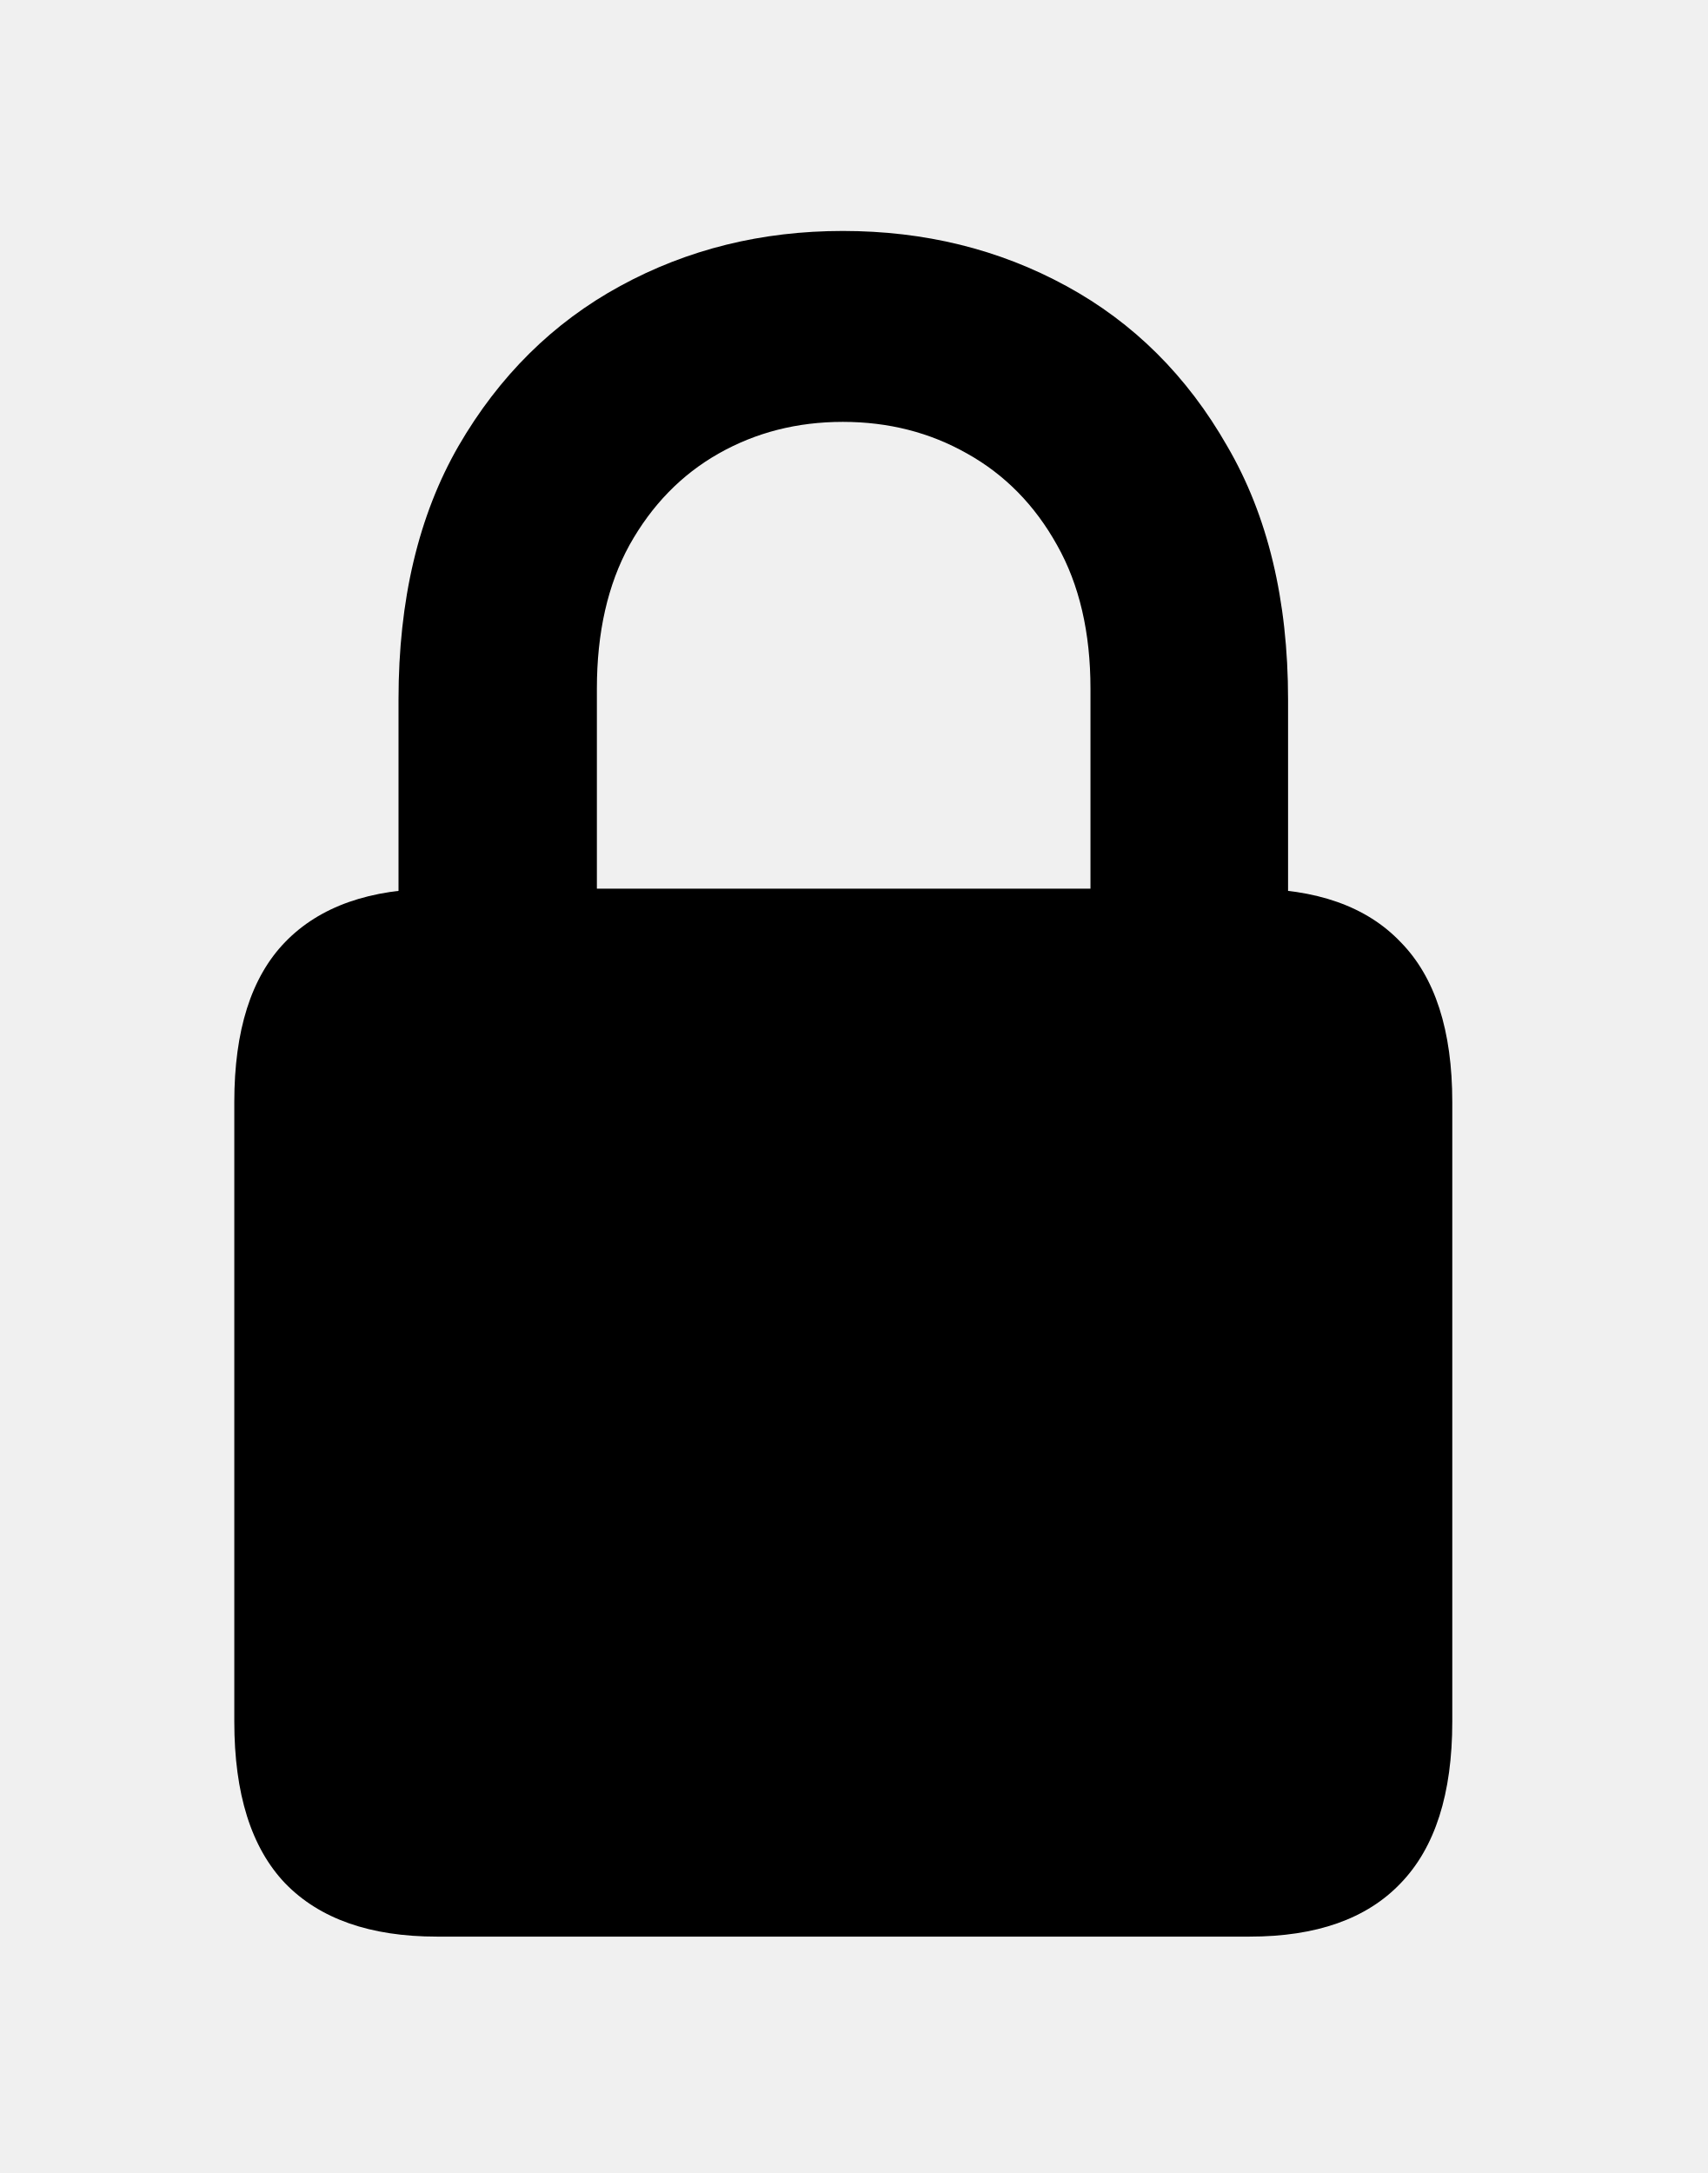
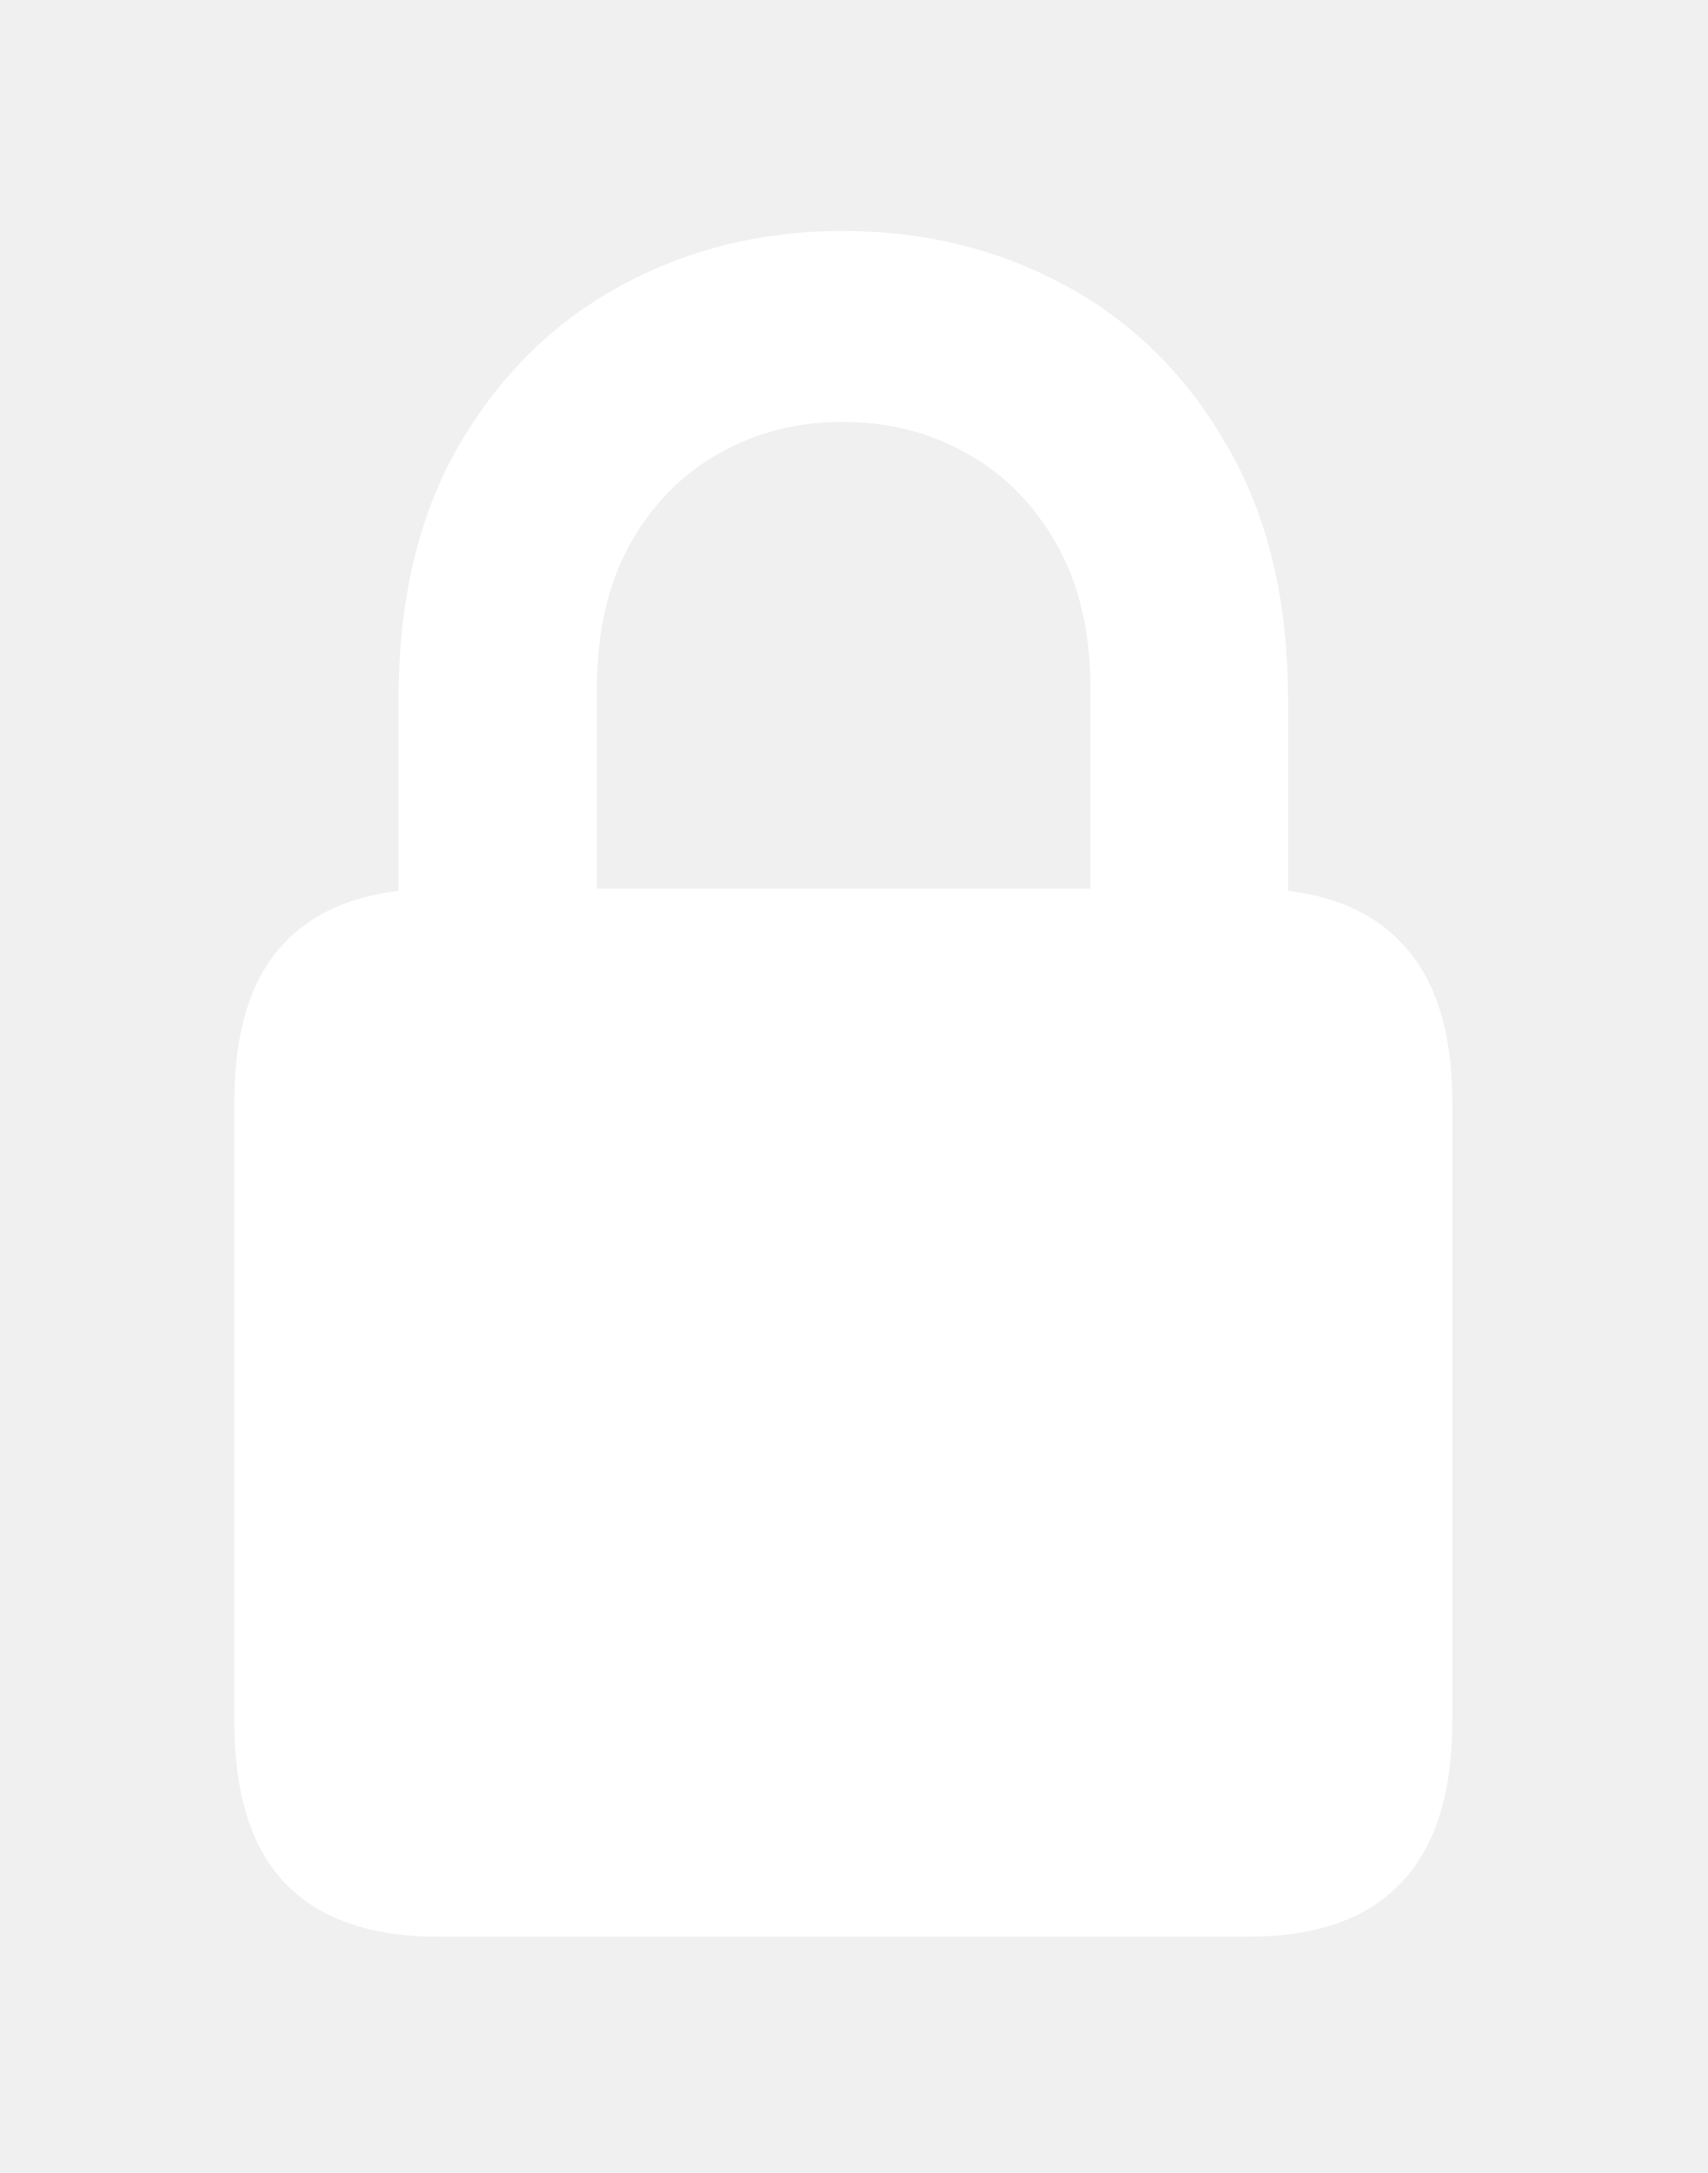
<svg xmlns="http://www.w3.org/2000/svg" width="22" height="28" viewBox="0 0 22 28" fill="none">
-   <path d="M5.629 24.954C4.77 24.954 4.118 24.725 3.674 24.267C3.237 23.808 3.019 23.114 3.019 22.183V14.201C3.019 13.277 3.237 12.59 3.674 12.139C4.118 11.68 4.77 11.451 5.629 11.451H16.102C16.962 11.451 17.61 11.68 18.047 12.139C18.491 12.59 18.713 13.277 18.713 14.201V22.183C18.713 23.114 18.491 23.808 18.047 24.267C17.61 24.725 16.962 24.954 16.102 24.954H5.629ZM5.135 12.482V9.013C5.135 7.731 5.393 6.642 5.908 5.747C6.431 4.845 7.126 4.157 7.992 3.685C8.859 3.212 9.815 2.976 10.86 2.976C11.913 2.976 12.873 3.212 13.739 3.685C14.606 4.157 15.297 4.845 15.812 5.747C16.335 6.642 16.597 7.731 16.597 9.013V12.482H14.051V8.873C14.051 8.15 13.908 7.534 13.621 7.025C13.335 6.51 12.948 6.116 12.461 5.844C11.981 5.572 11.448 5.436 10.86 5.436C10.273 5.436 9.74 5.572 9.26 5.844C8.78 6.116 8.397 6.51 8.11 7.025C7.831 7.534 7.691 8.15 7.691 8.873V12.482H5.135Z" fill="black" />
+   <path d="M5.629 24.954C4.77 24.954 4.118 24.725 3.674 24.267C3.237 23.808 3.019 23.114 3.019 22.183V14.201C3.019 13.277 3.237 12.59 3.674 12.139C4.118 11.68 4.77 11.451 5.629 11.451H16.102C16.962 11.451 17.61 11.68 18.047 12.139C18.491 12.59 18.713 13.277 18.713 14.201V22.183C18.713 23.114 18.491 23.808 18.047 24.267C17.61 24.725 16.962 24.954 16.102 24.954H5.629ZM5.135 12.482V9.013C5.135 7.731 5.393 6.642 5.908 5.747C6.431 4.845 7.126 4.157 7.992 3.685C8.859 3.212 9.815 2.976 10.86 2.976C11.913 2.976 12.873 3.212 13.739 3.685C14.606 4.157 15.297 4.845 15.812 5.747C16.335 6.642 16.597 7.731 16.597 9.013V12.482H14.051V8.873C14.051 8.15 13.908 7.534 13.621 7.025C13.335 6.51 12.948 6.116 12.461 5.844C11.981 5.572 11.448 5.436 10.86 5.436C10.273 5.436 9.74 5.572 9.26 5.844C8.78 6.116 8.397 6.51 8.11 7.025C7.831 7.534 7.691 8.15 7.691 8.873V12.482H5.135Z" fill="white" />
</svg>
